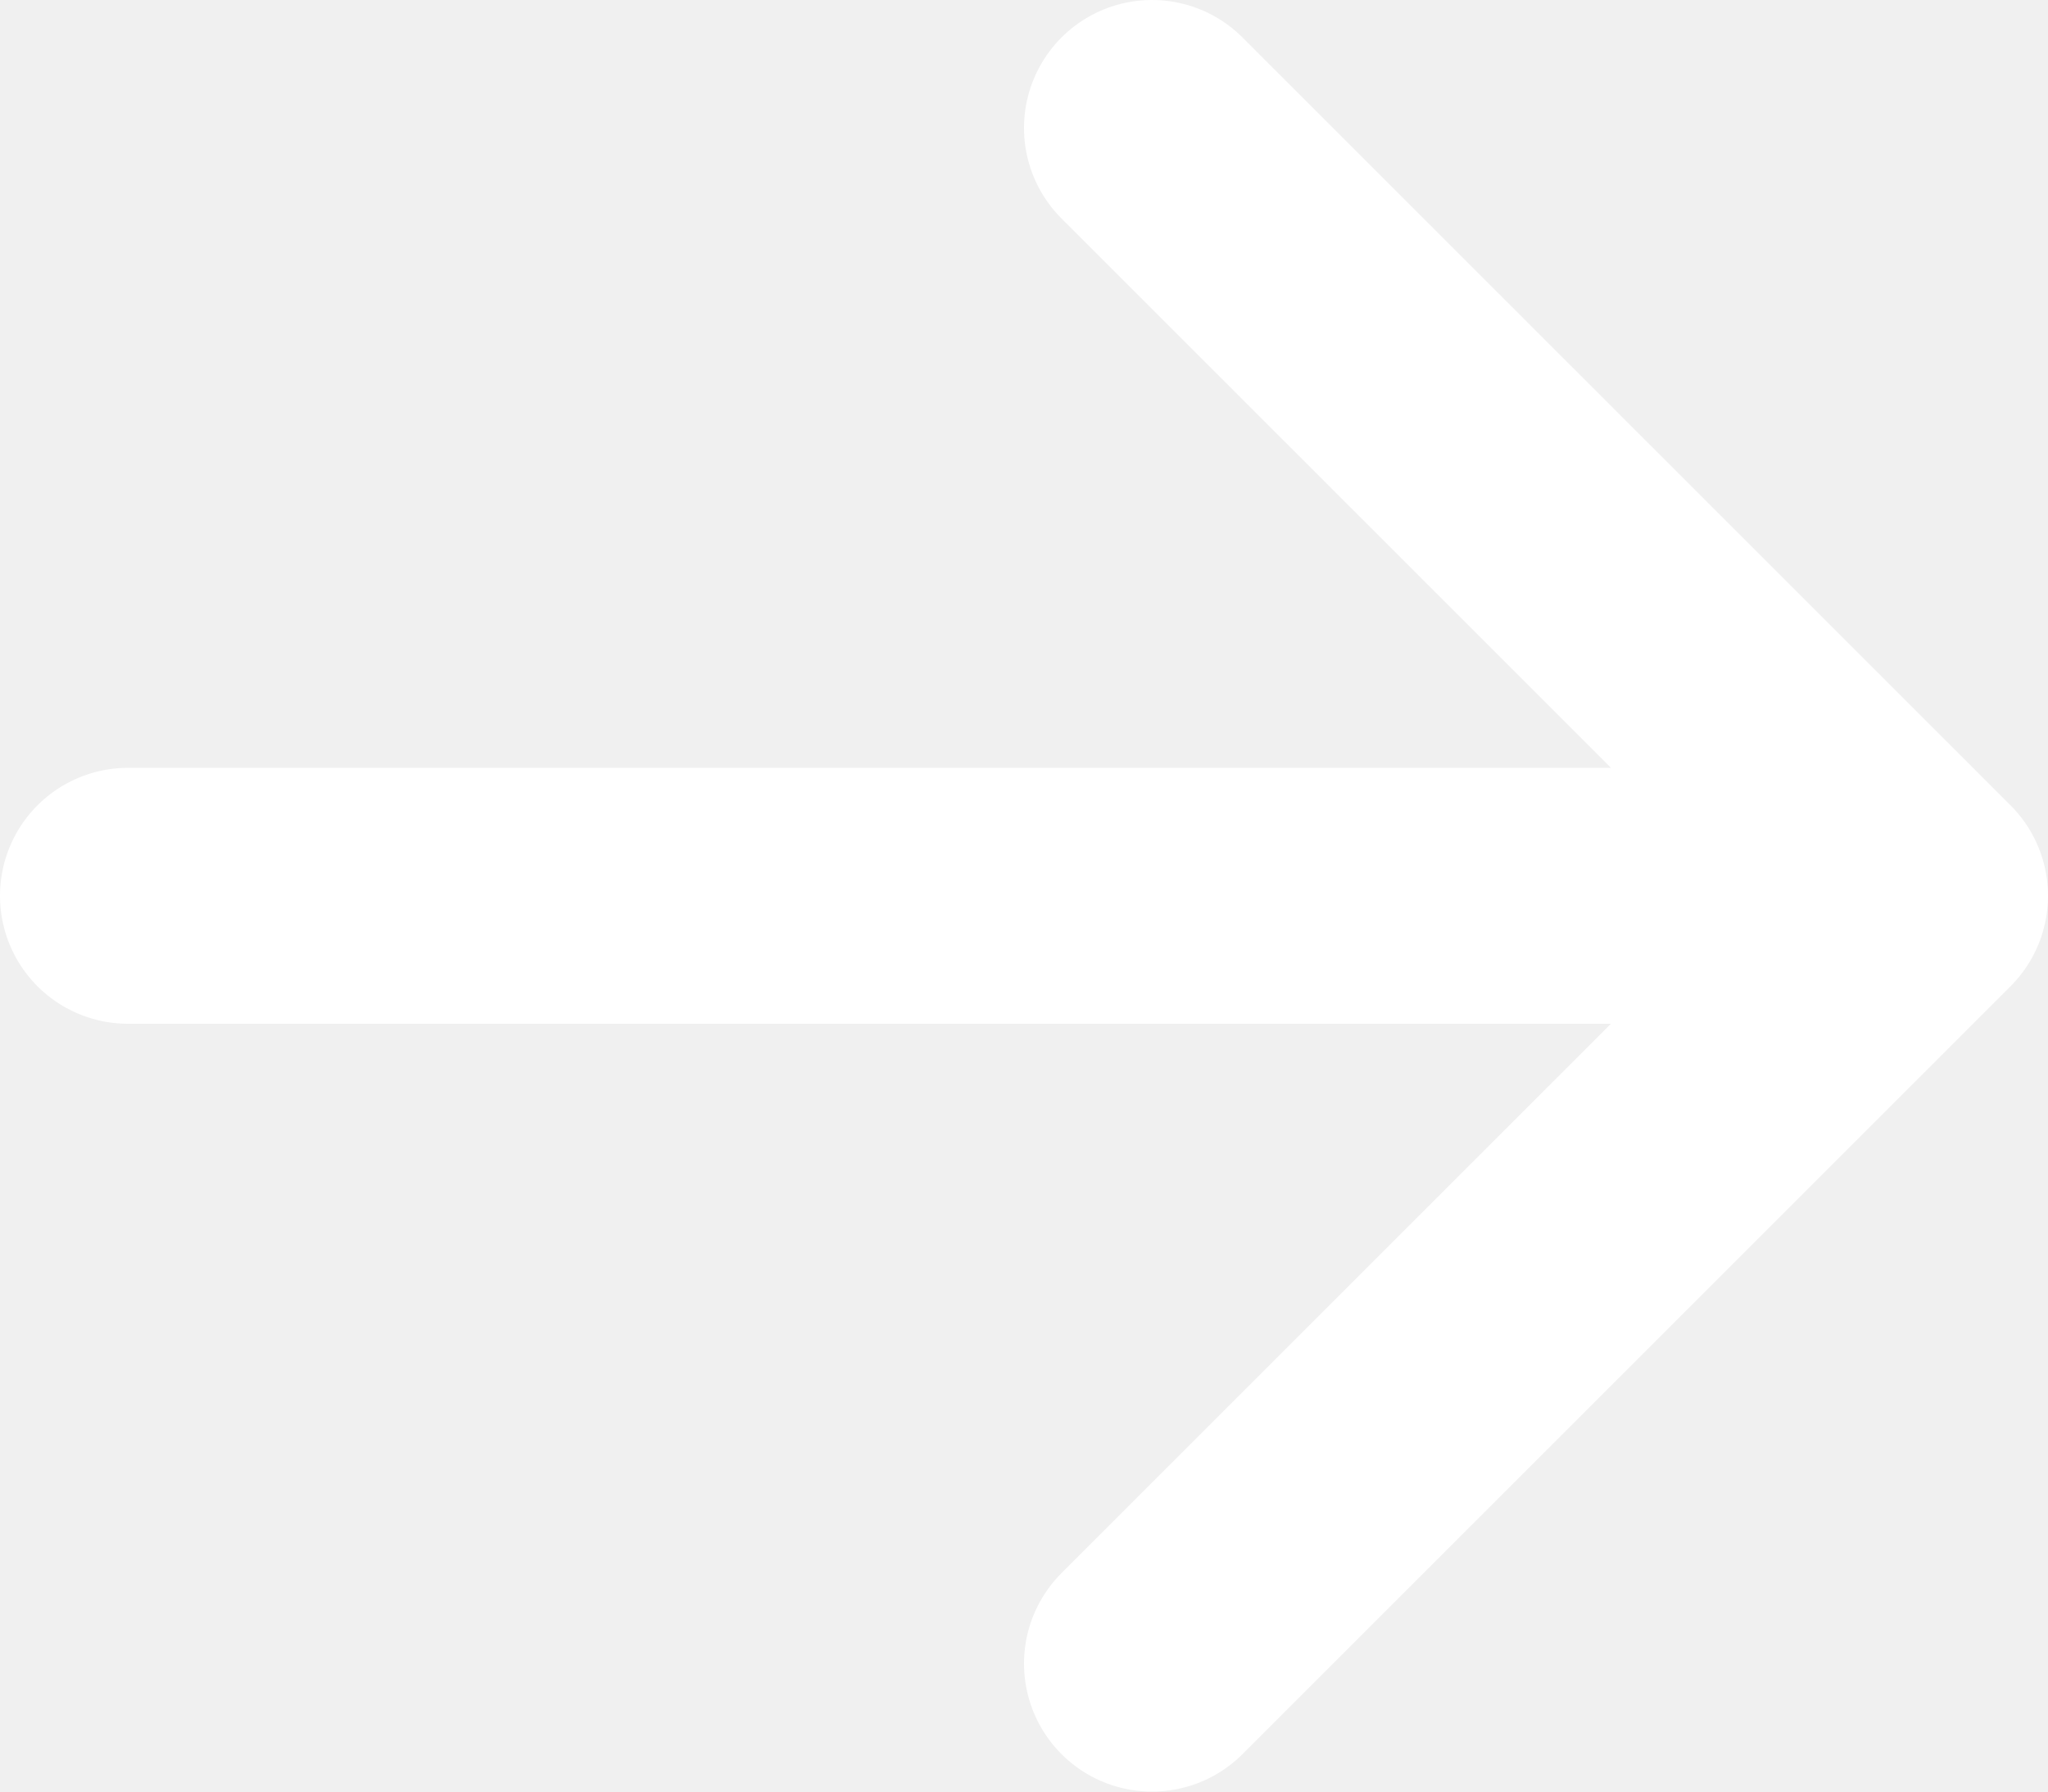
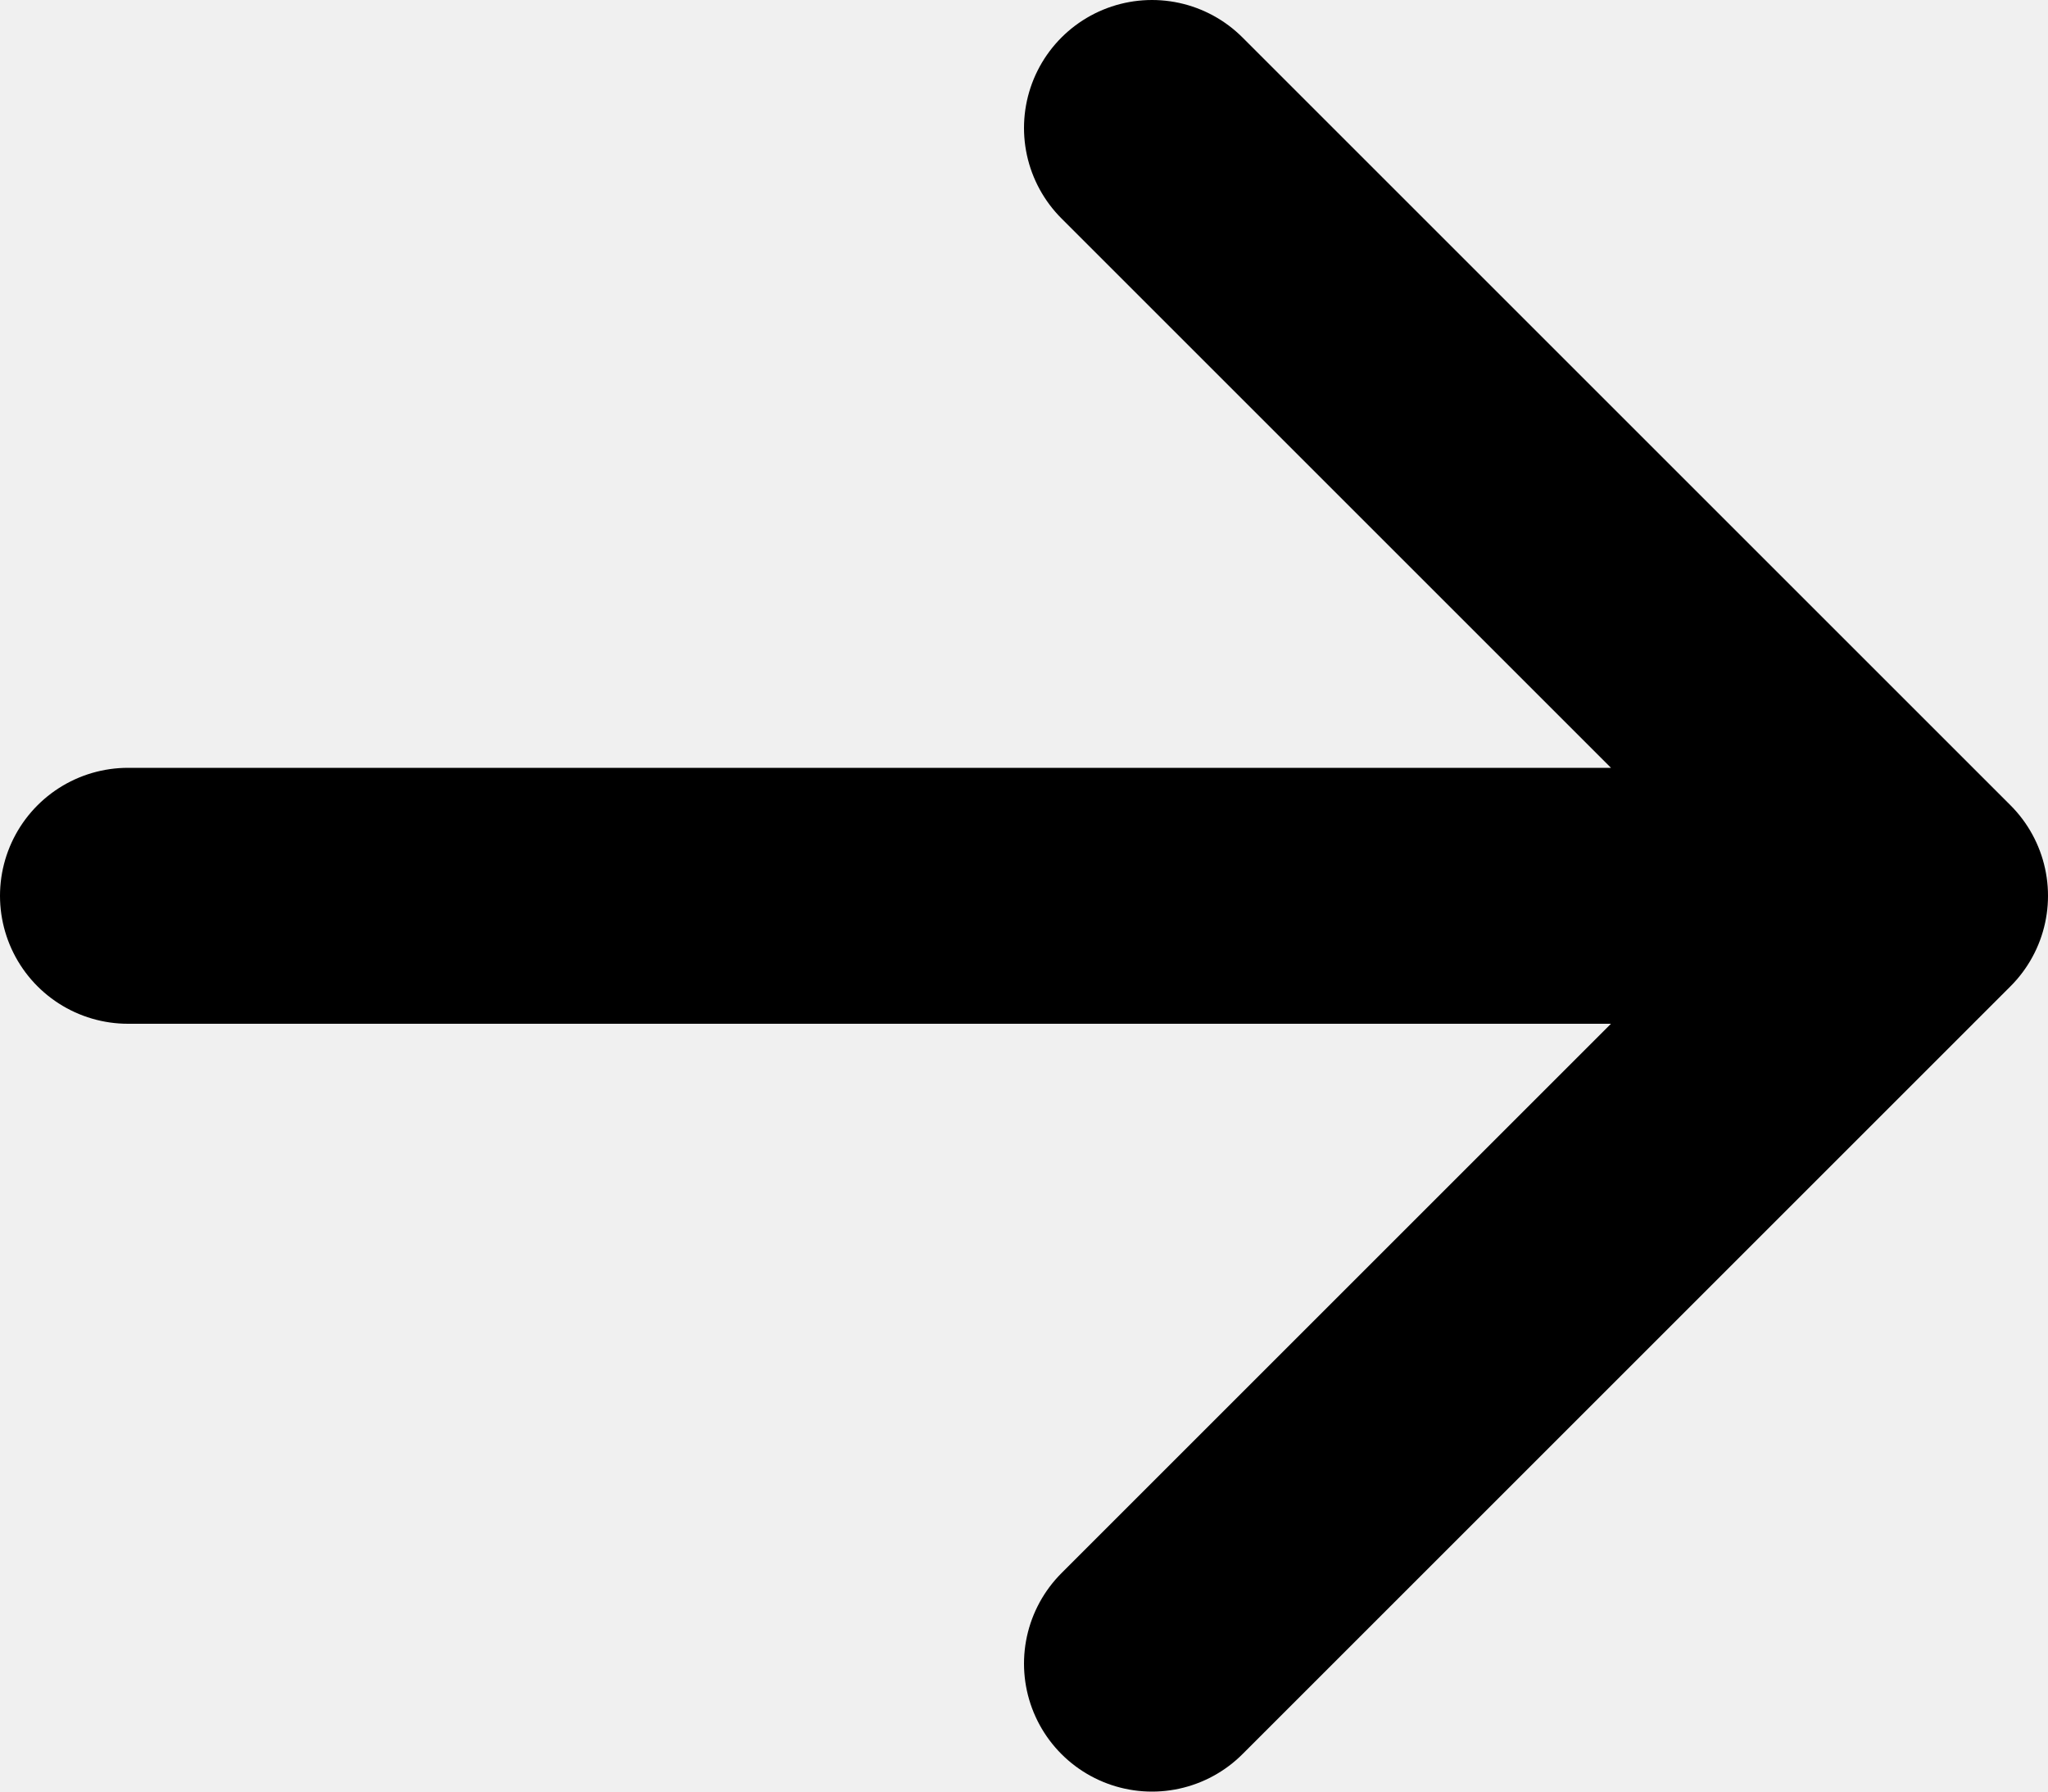
- <svg xmlns="http://www.w3.org/2000/svg" preserveAspectRatio="none" overflow="visible" style="display: block;" width="16" height="14" viewBox="0 0 16 14" fill="none">
-   <path id="Vector" d="M1 7H15M9 13L15 7L9 1" stroke="white" stroke-width="2" stroke-linecap="round" stroke-linejoin="round" />
+ <svg xmlns="http://www.w3.org/2000/svg" width="16" height="14" viewBox="0 0 16 14" fill="none">
+   <path id="Vector" d="M1 7H15M9 13L15 7L9 1" stroke="currentColor" stroke-width="2" stroke-linecap="round" stroke-linejoin="round" />
</svg>
